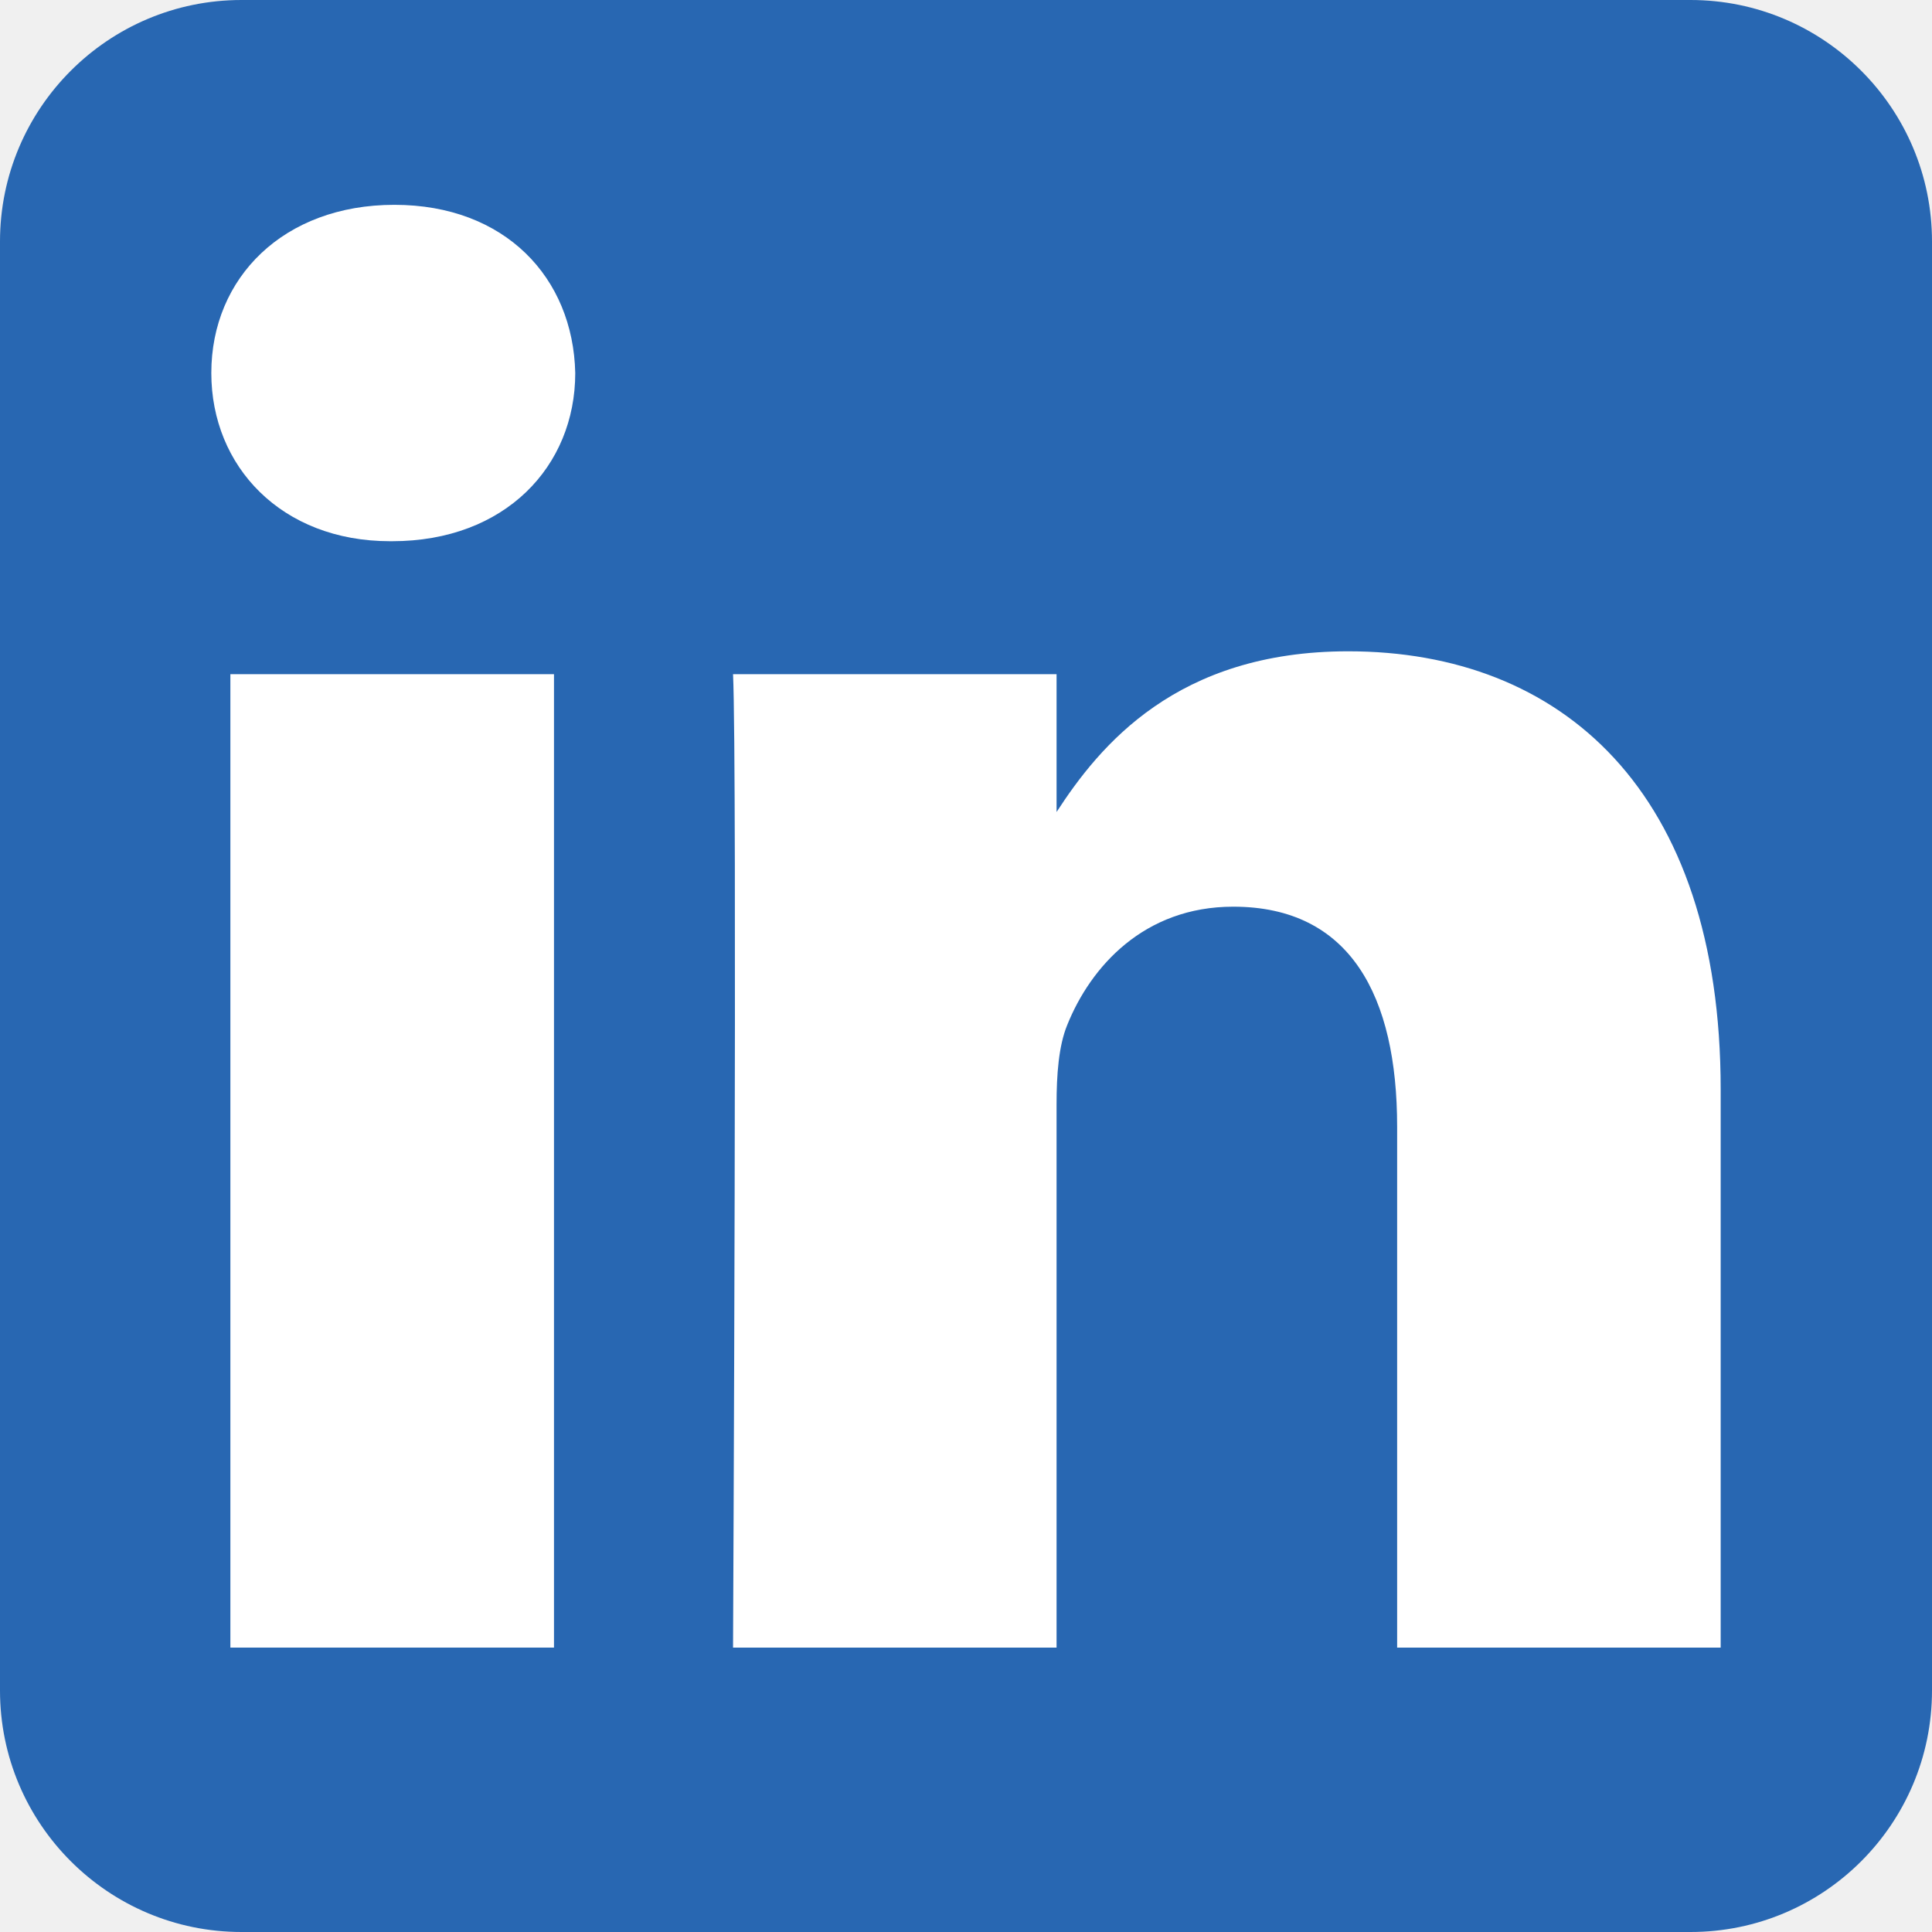
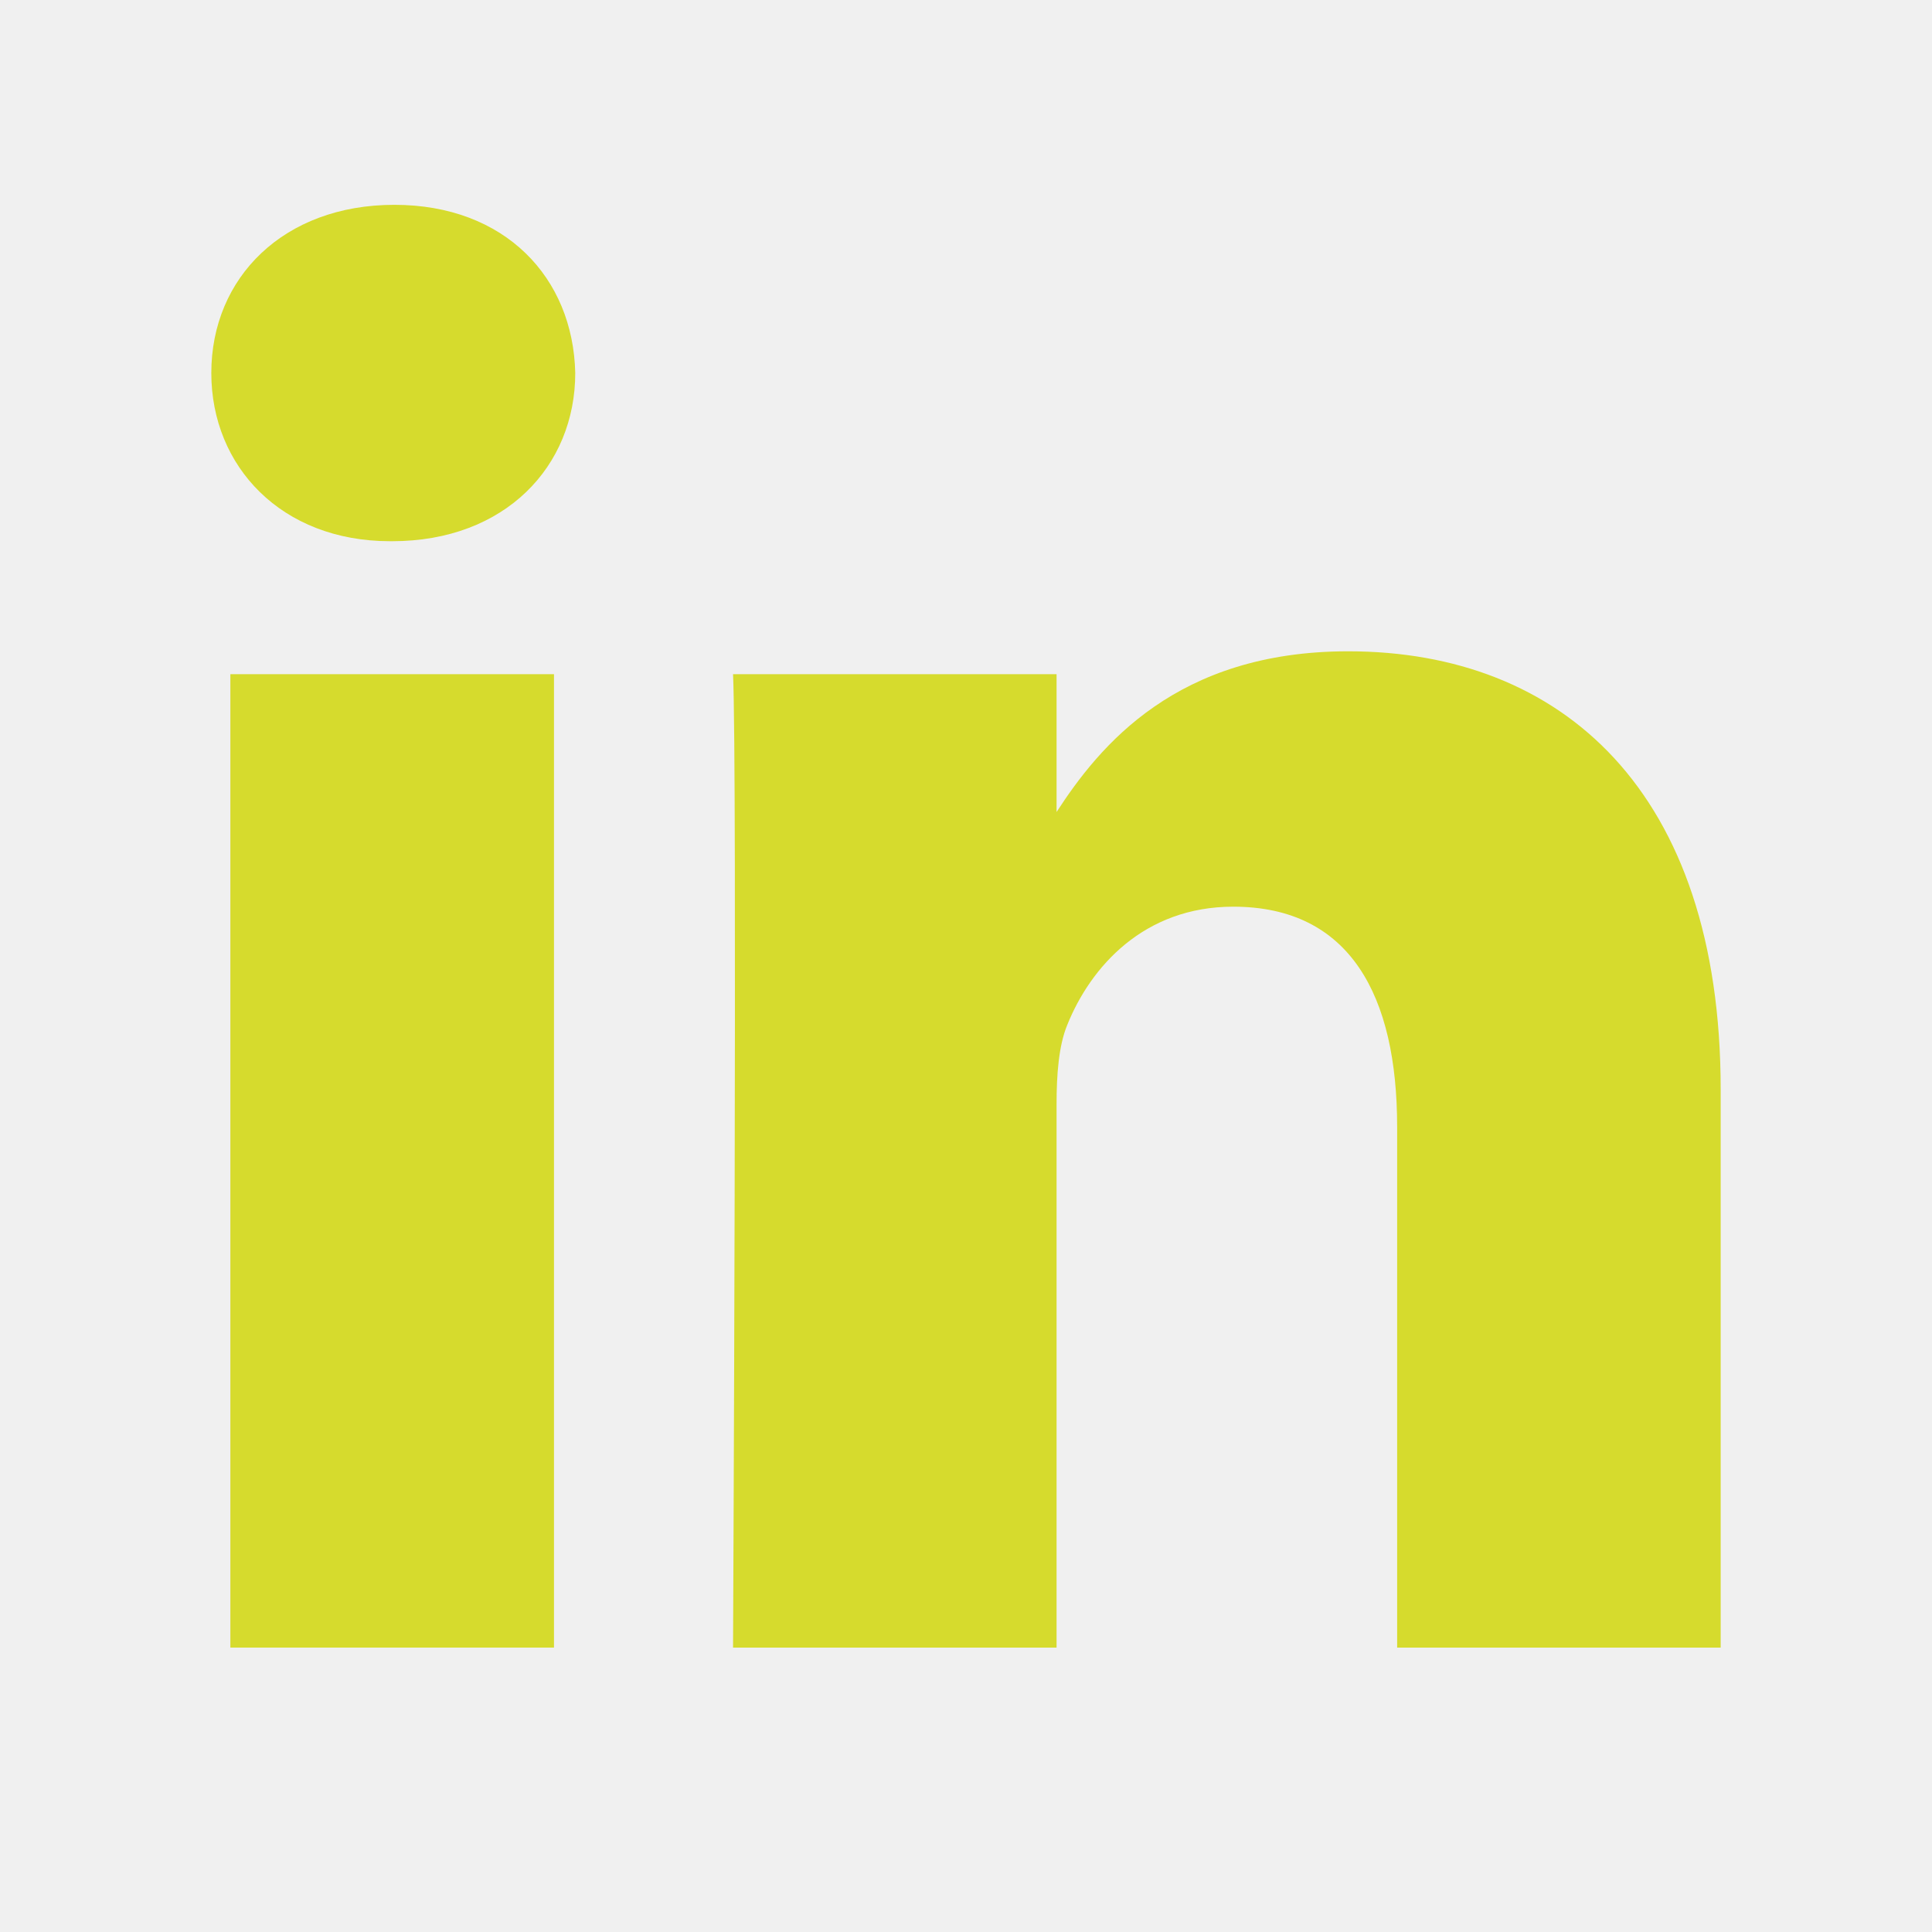
<svg xmlns="http://www.w3.org/2000/svg" height="100%" style="fill-rule:evenodd;clip-rule:evenodd;stroke-linejoin:round;stroke-miterlimit:2;" version="1.1" viewBox="0 0 512 512" width="100%" xml:space="preserve">
  <g id="g5891">
-     <path d="M512,64c0,-35.323 -28.677,-64 -64,-64l-384,0c-35.323,0 -64,28.677 -64,64l0,384c0,35.323 28.677,64 64,64l384,0c35.323,0 64,-28.677 64,-64l0,-384Z" id="background" style="fill:#2867b2;" />
    <g id="shapes">
-       <rect height="257.962" id="rect11" style="fill:#fff;" width="85.76" x="61.053" y="178.667" />
-       <path d="M104.512,54.28c-29.341,0 -48.512,19.29 -48.512,44.573c0,24.752 18.588,44.574 47.377,44.574l0.554,0c29.903,0 48.516,-19.822 48.516,-44.574c-0.555,-25.283 -18.611,-44.573 -47.935,-44.573Z" id="path13-0" style="fill:#fff;fill-rule:nonzero;" />
-       <path d="M357.278,172.601c-45.49,0 -65.866,25.017 -77.276,42.589l0,-36.523l-85.738,0c1.137,24.197 0,257.961 0,257.961l85.737,0l0,-144.064c0,-7.711 0.554,-15.42 2.827,-20.931c6.188,-15.4 20.305,-31.352 43.993,-31.352c31.012,0 43.436,23.664 43.436,58.327l0,138.02l85.741,0l0,-147.93c0,-79.237 -42.305,-116.097 -98.72,-116.097Z" id="path15" style="fill:#fff;fill-rule:nonzero;" />
+       <rect height="257.962" id="rect11" style="fill:#D6DB2D;" width="85.76" x="61.053" y="178.667" />
+       <path d="M104.512,54.28c-29.341,0 -48.512,19.29 -48.512,44.573c0,24.752 18.588,44.574 47.377,44.574l0.554,0c29.903,0 48.516,-19.822 48.516,-44.574c-0.555,-25.283 -18.611,-44.573 -47.935,-44.573Z" id="path13-0" style="fill:#D6DB2D;fill-rule:nonzero;" />
+       <path d="M357.278,172.601c-45.49,0 -65.866,25.017 -77.276,42.589l0,-36.523l-85.738,0c1.137,24.197 0,257.961 0,257.961l85.737,0l0,-144.064c0,-7.711 0.554,-15.42 2.827,-20.931c6.188,-15.4 20.305,-31.352 43.993,-31.352c31.012,0 43.436,23.664 43.436,58.327l0,138.02l85.741,0l0,-147.93c0,-79.237 -42.305,-116.097 -98.72,-116.097Z" id="path15" style="fill:#D6DB2D;fill-rule:nonzero;" />
    </g>
  </g>
</svg>
